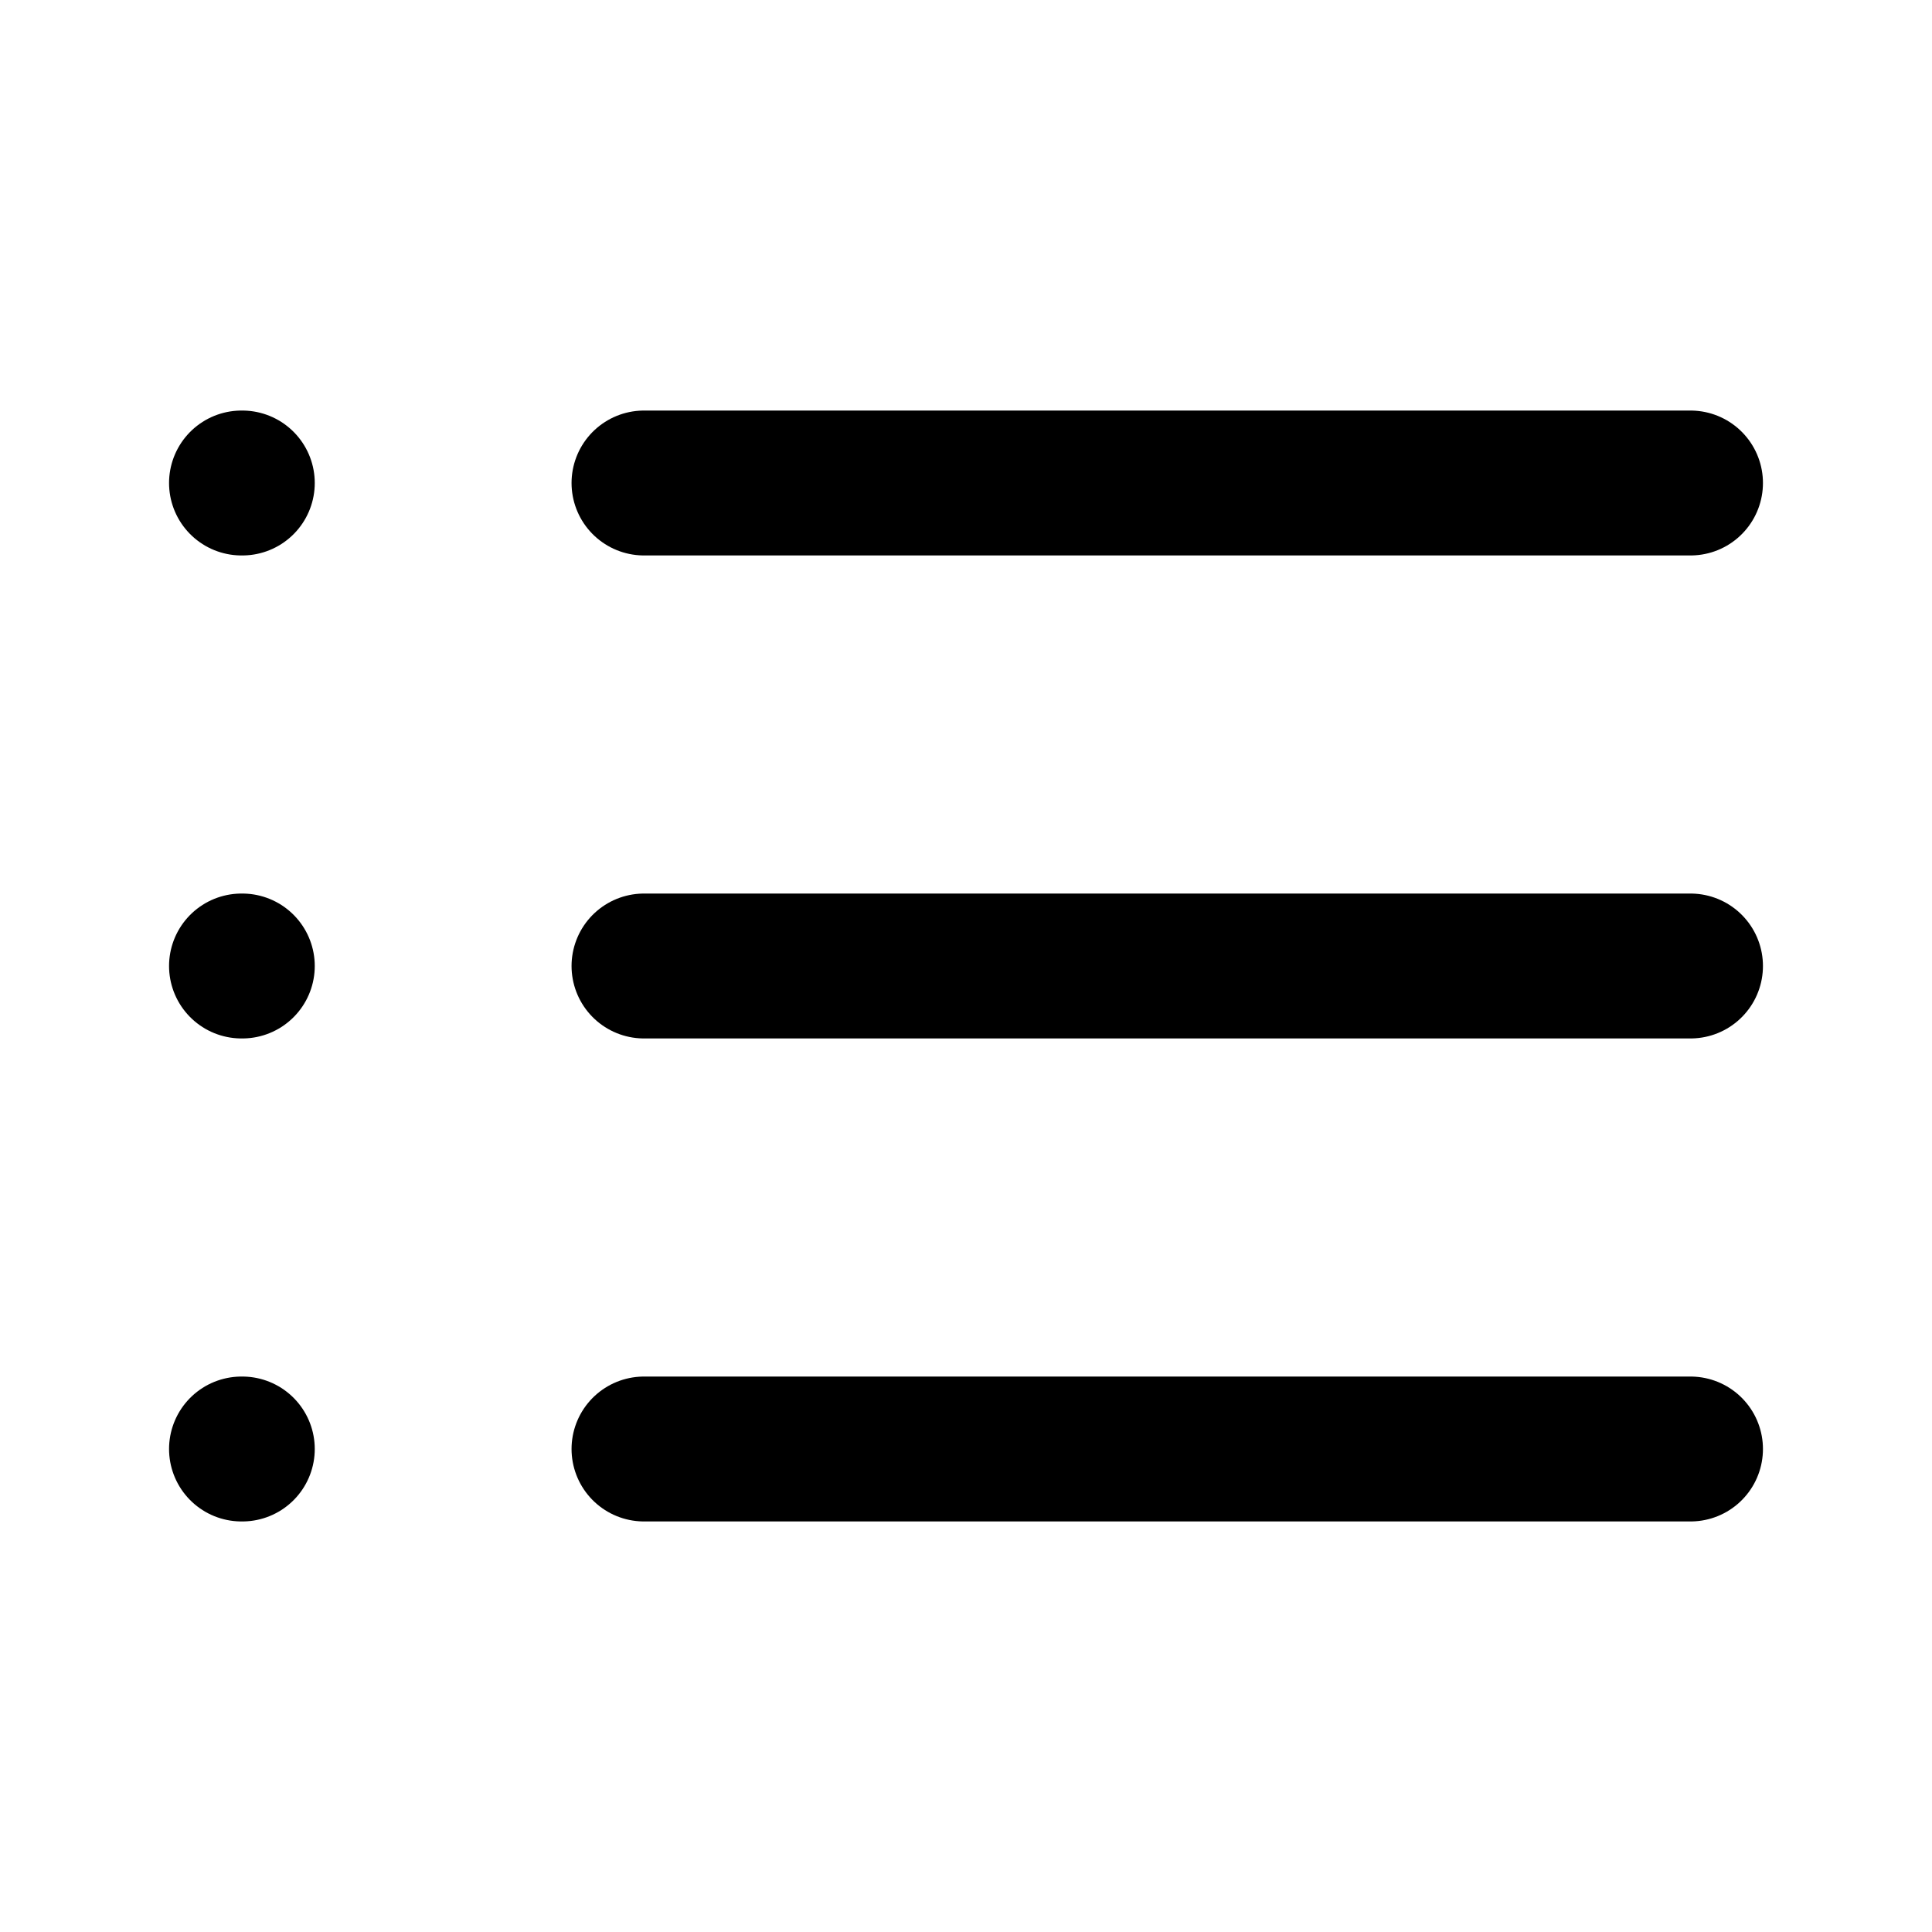
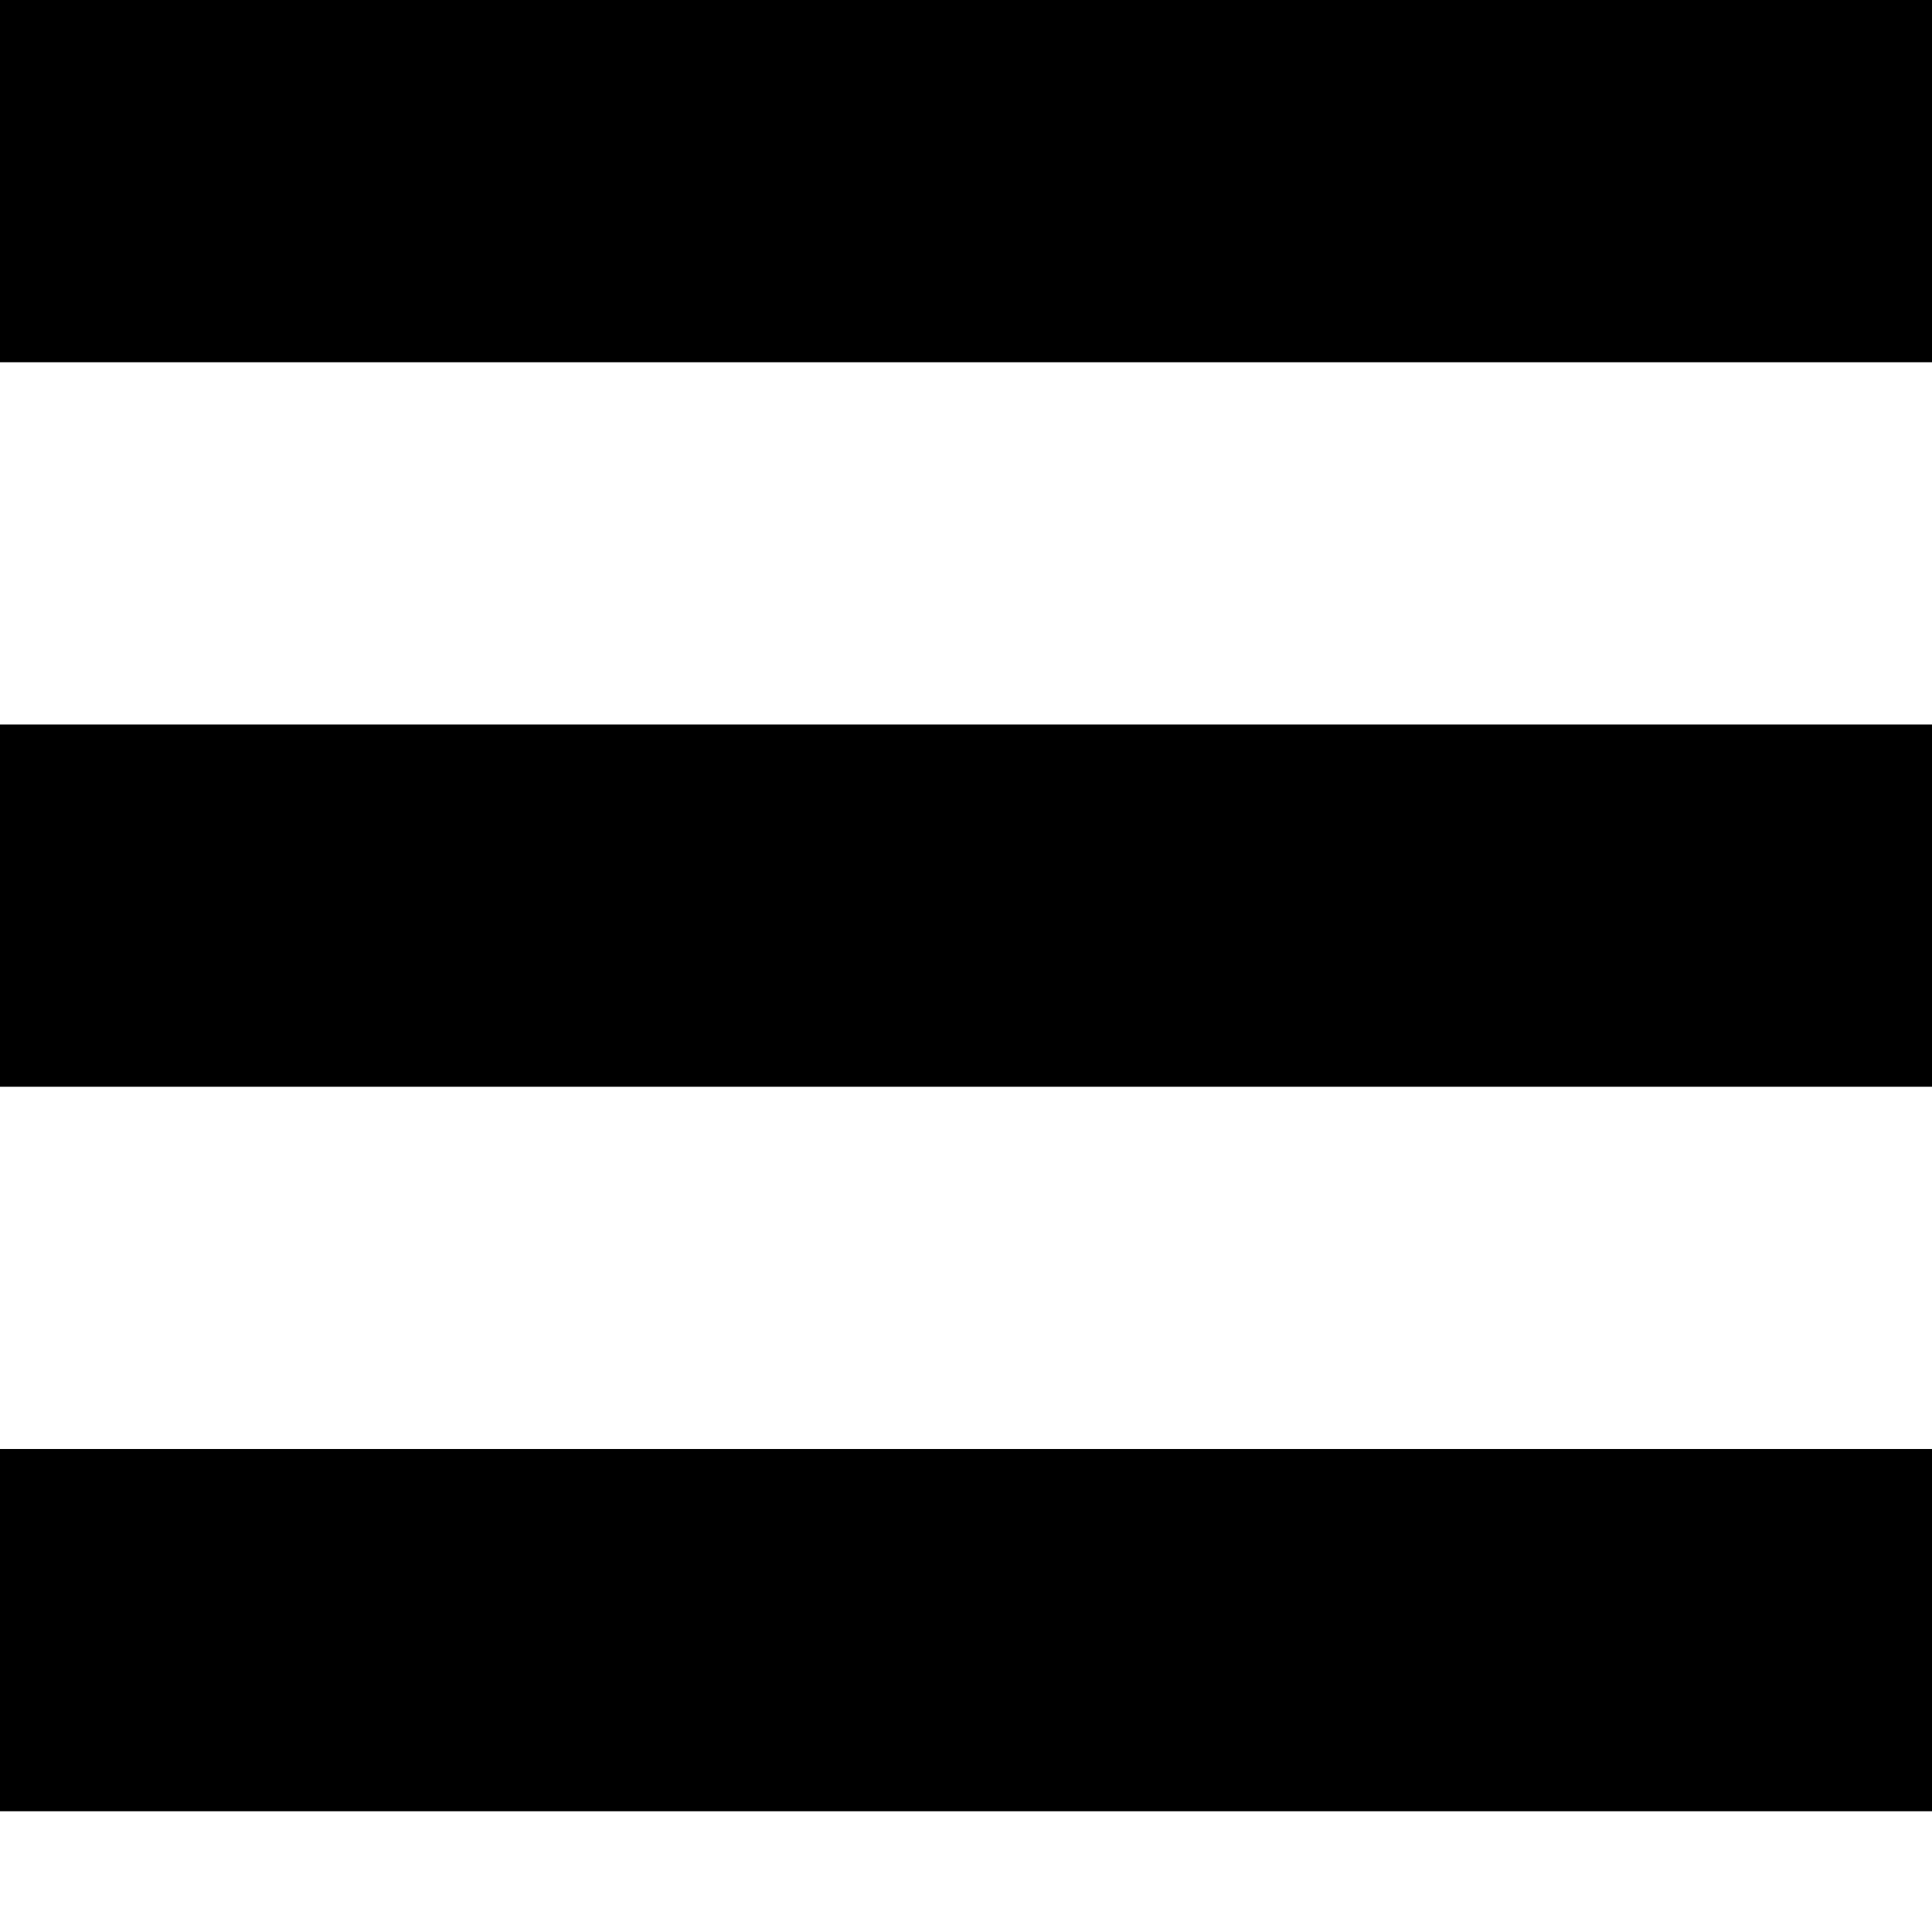
- <svg viewBox="0 0 24 24" fill="none" stroke="currentColor" stroke-width="1.8" stroke-linecap="round" stroke-linejoin="round">
-   <line x1="8" y1="6" x2="21" y2="6" />
-   <line x1="8" y1="12" x2="21" y2="12" />
-   <line x1="8" y1="18" x2="21" y2="18" />
-   <line x1="3" y1="6" x2="3.01" y2="6" />
-   <line x1="3" y1="12" x2="3.01" y2="12" />
-   <line x1="3" y1="18" x2="3.01" y2="18" />
+ <svg width="16" height="16" viewBox="0 0 16 16" fill="currentColor" aria-hidden="true">
+   <rect x="0" y="0" width="16" height="3" />
+   <rect x="0" y="6" width="16" height="3" />
+   <rect x="0" y="12" width="16" height="3" />
</svg>
